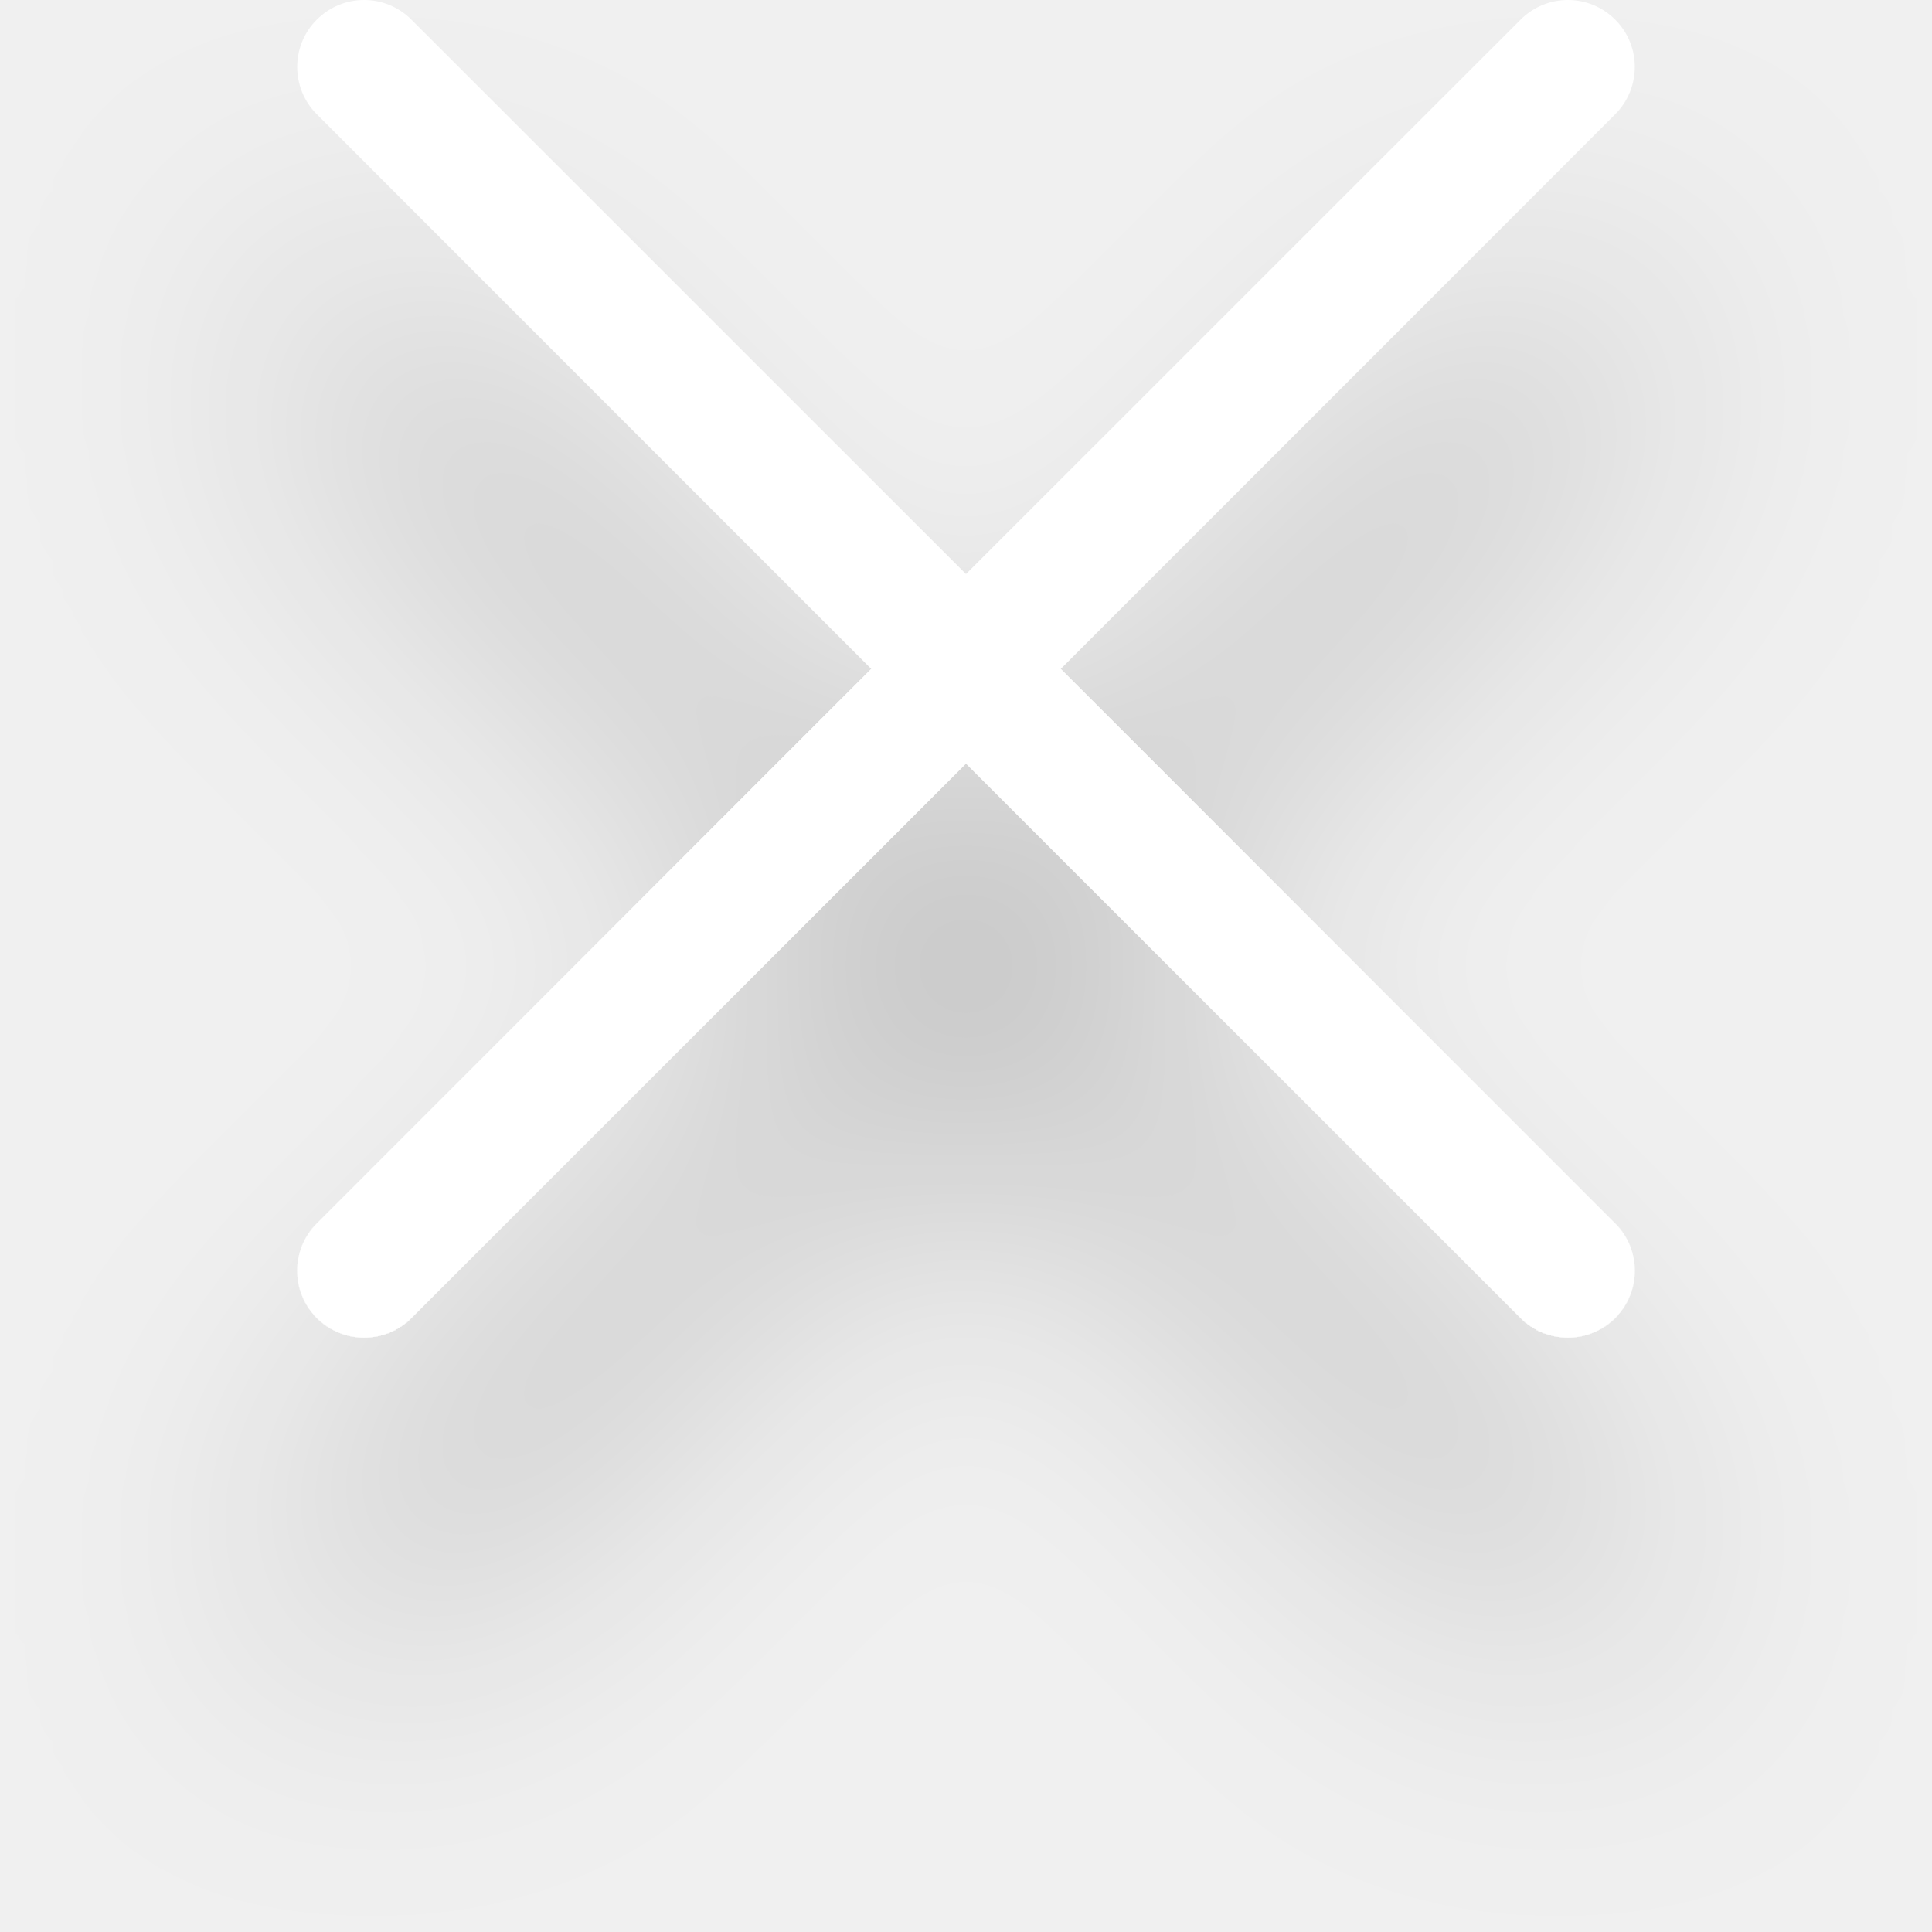
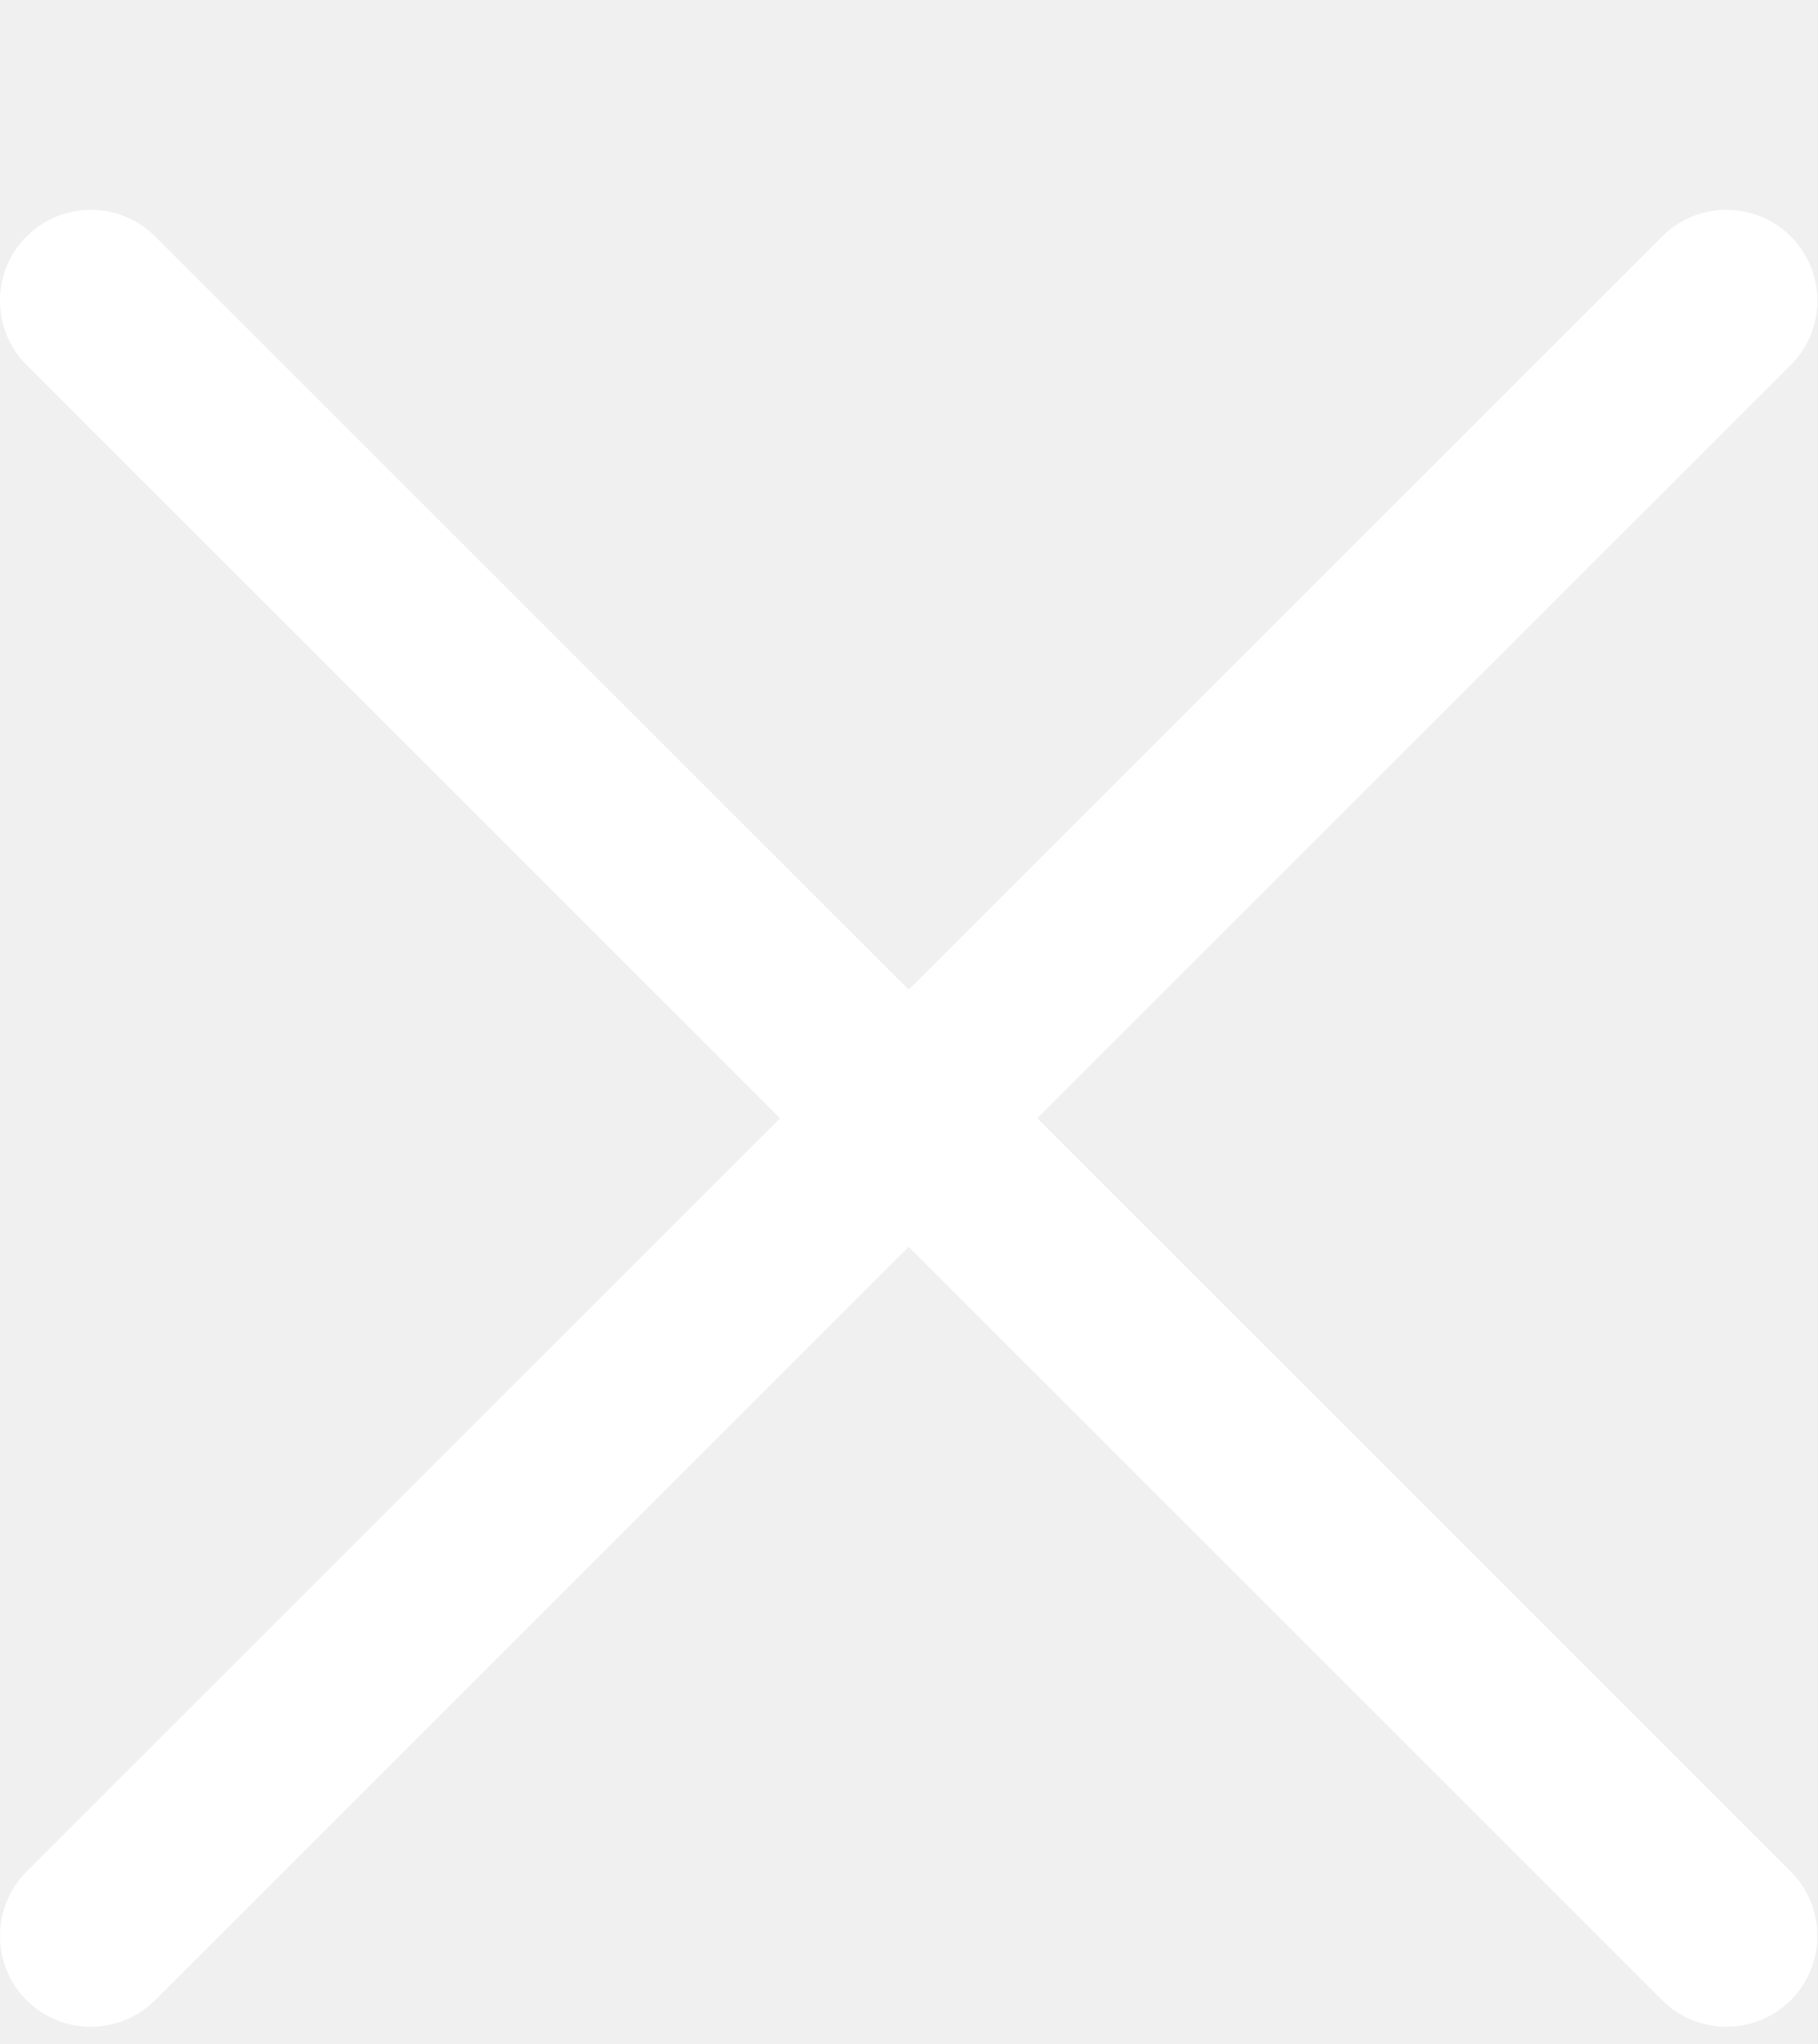
- <svg xmlns="http://www.w3.org/2000/svg" width="26" height="26" viewBox="0 0 26 26" fill="none">
-   <g filter="url(#filter0_d_409_4461)">
-     <path fill-rule="evenodd" clip-rule="evenodd" d="M4.264 0.264C4.615 -0.088 5.185 -0.088 5.536 0.264L13 7.727L20.464 0.264C20.815 -0.088 21.385 -0.088 21.736 0.264C22.088 0.615 22.088 1.185 21.736 1.537L14.273 9L21.736 16.464C22.088 16.815 22.088 17.385 21.736 17.737C21.385 18.088 20.815 18.088 20.464 17.737L13 10.273L5.536 17.737C5.185 18.088 4.615 18.088 4.264 17.737C3.912 17.385 3.912 16.815 4.264 16.464L11.727 9L4.264 1.537C3.912 1.185 3.912 0.615 4.264 0.264Z" fill="white" />
-   </g>
-   <defs>
-     <filter id="filter0_d_409_4461" x="0" y="0" width="26" height="26" filterUnits="userSpaceOnUse" color-interpolation-filters="sRGB">
-       <feFlood flood-opacity="0" result="BackgroundImageFix" />
-       <feColorMatrix in="SourceAlpha" type="matrix" values="0 0 0 0 0 0 0 0 0 0 0 0 0 0 0 0 0 0 127 0" result="hardAlpha" />
-       <feOffset dy="4" />
-       <feGaussianBlur stdDeviation="2" />
-       <feComposite in2="hardAlpha" operator="out" />
-       <feColorMatrix type="matrix" values="0 0 0 0 0 0 0 0 0 0 0 0 0 0 0 0 0 0 0.25 0" />
-       <feBlend mode="normal" in2="BackgroundImageFix" result="effect1_dropShadow_409_4461" />
-       <feBlend mode="normal" in="SourceGraphic" in2="effect1_dropShadow_409_4461" result="shape" />
-     </filter>
-   </defs>
+ <svg xmlns="http://www.w3.org/2000/svg" width="8" height="9" viewBox="0 0 8 9" fill="none">
+   <path fill-rule="evenodd" clip-rule="evenodd" d="M7.883 1.041C8.039 1.197 8.039 1.451 7.883 1.607L0.683 8.807C0.527 8.963 0.273 8.963 0.117 8.807C-0.039 8.651 -0.039 8.397 0.117 8.241L7.317 1.041C7.473 0.885 7.727 0.885 7.883 1.041Z" fill="white" />
+   <path fill-rule="evenodd" clip-rule="evenodd" d="M0.117 1.041C0.273 0.885 0.527 0.885 0.683 1.041L7.883 8.241C8.039 8.397 8.039 8.651 7.883 8.807C7.727 8.963 7.473 8.963 7.317 8.807L0.117 1.607C-0.039 1.451 -0.039 1.197 0.117 1.041Z" fill="white" />
</svg>
